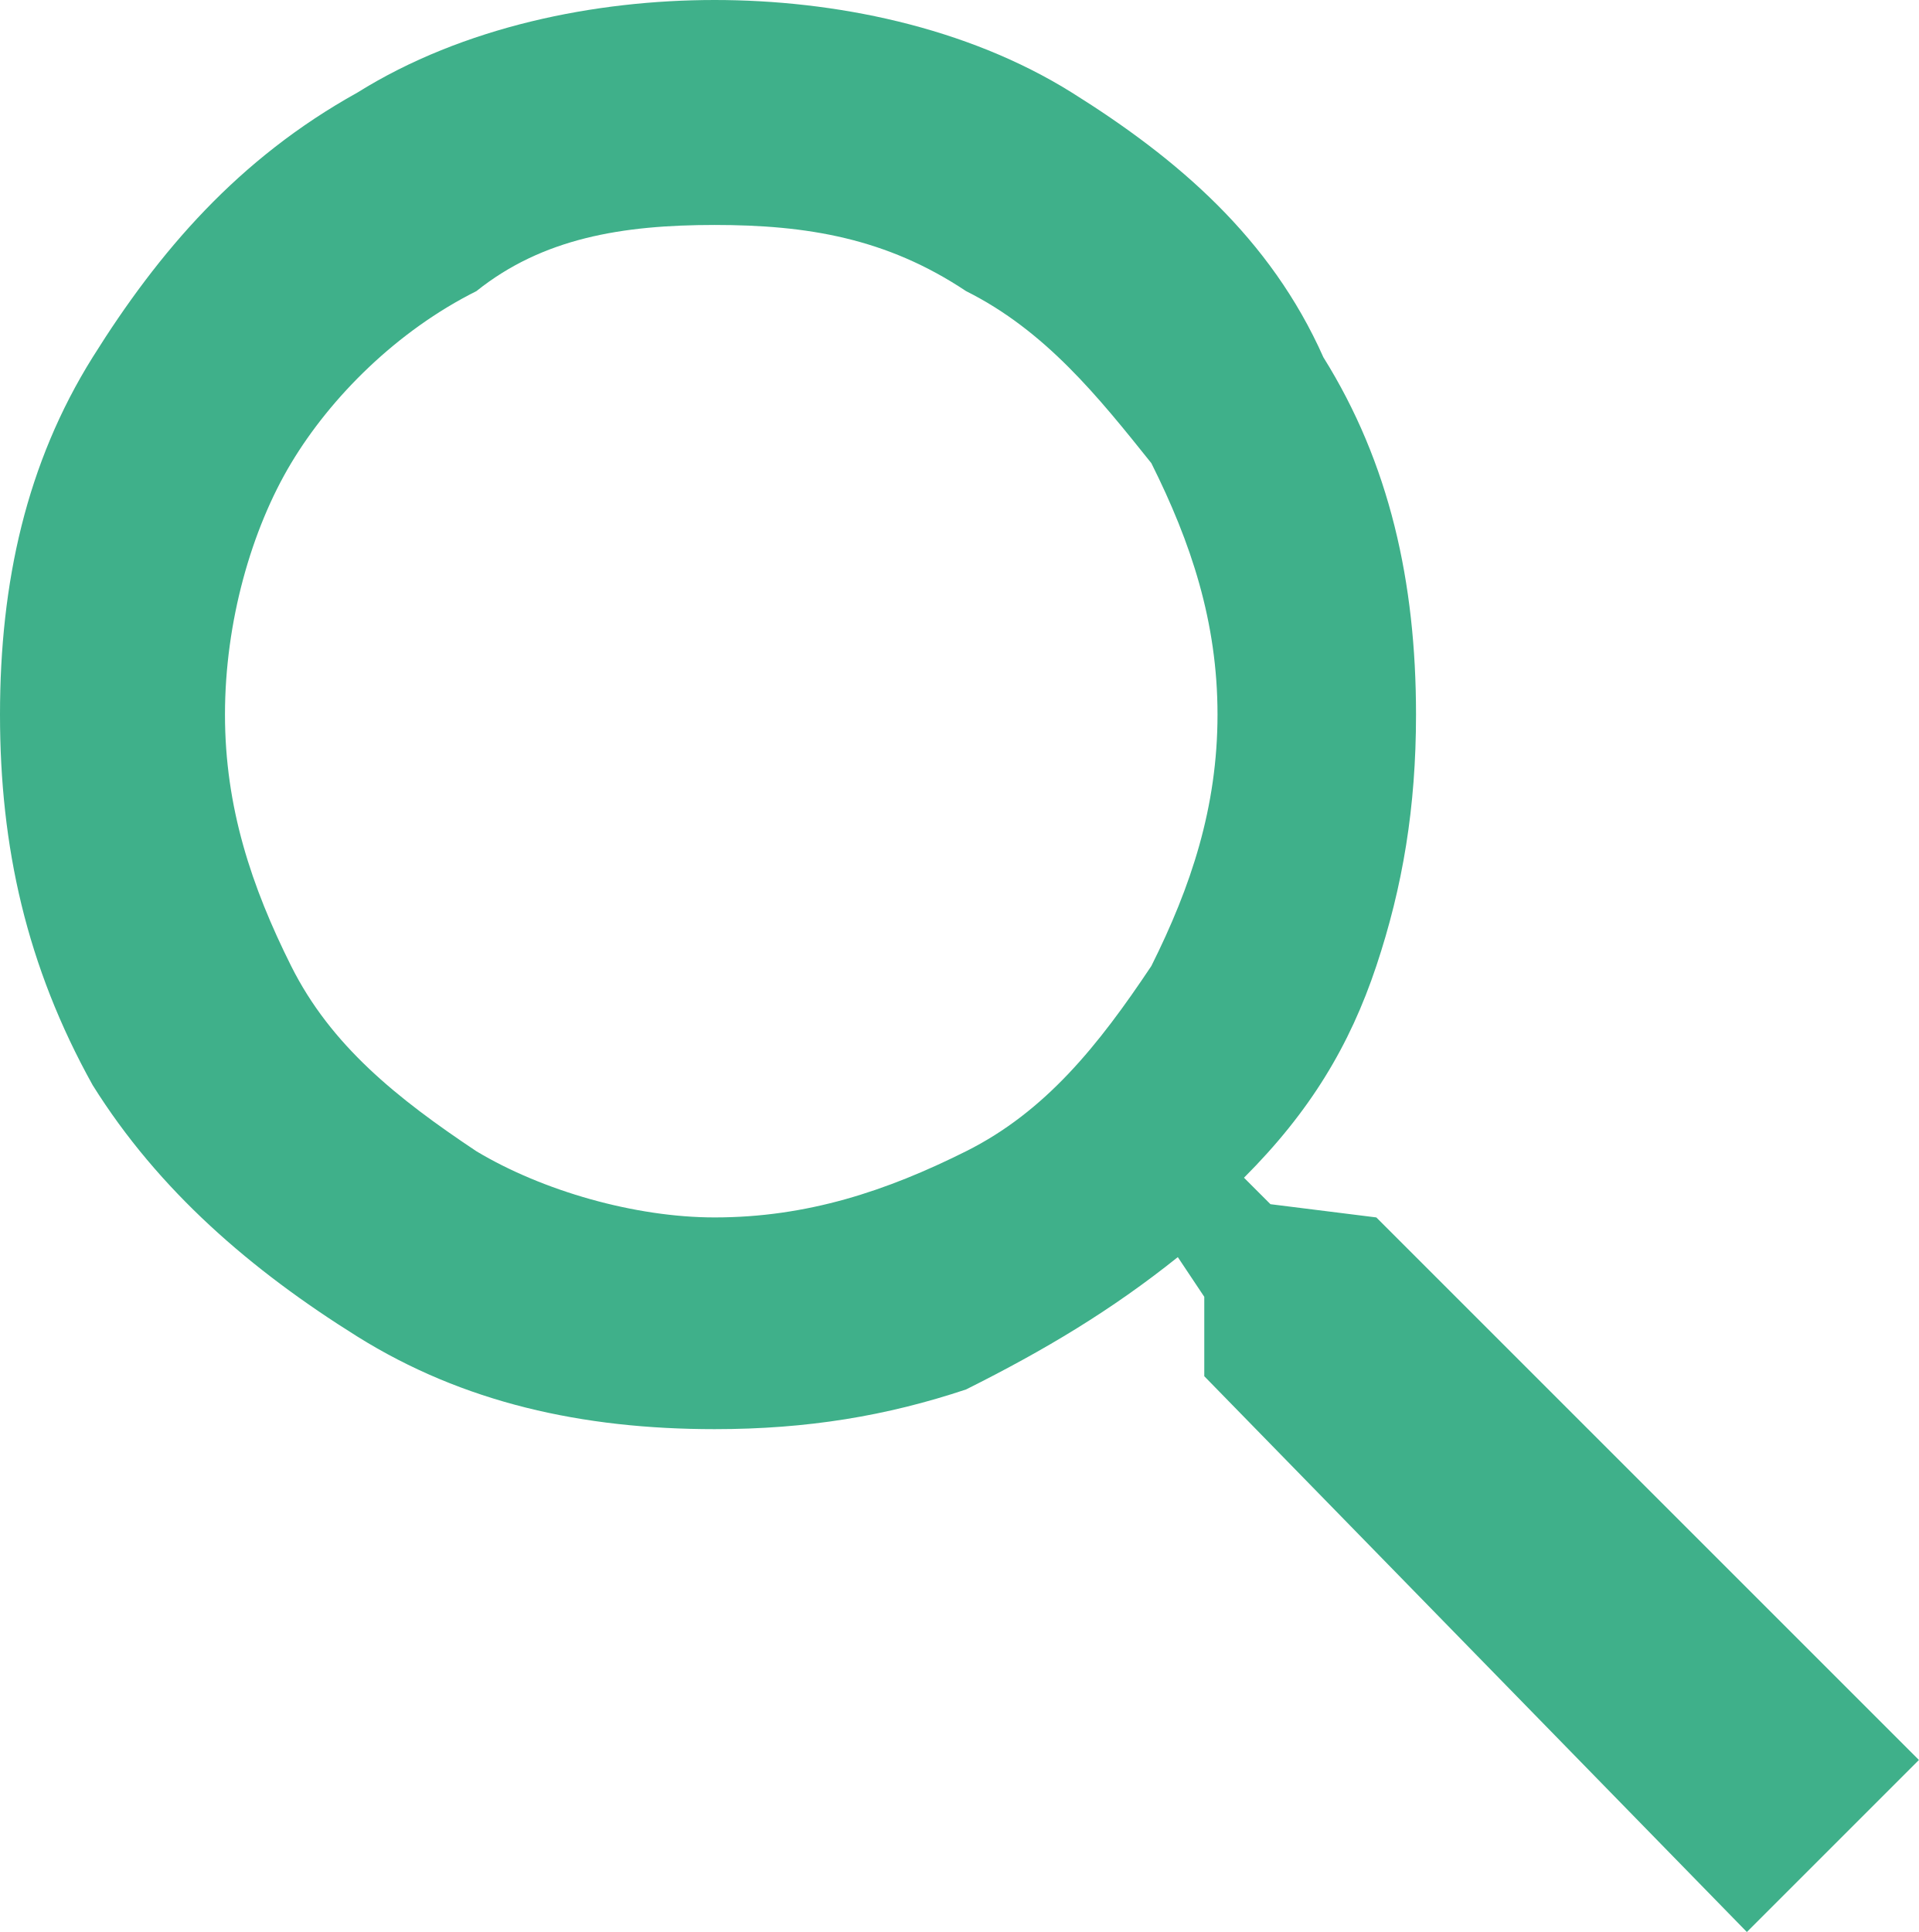
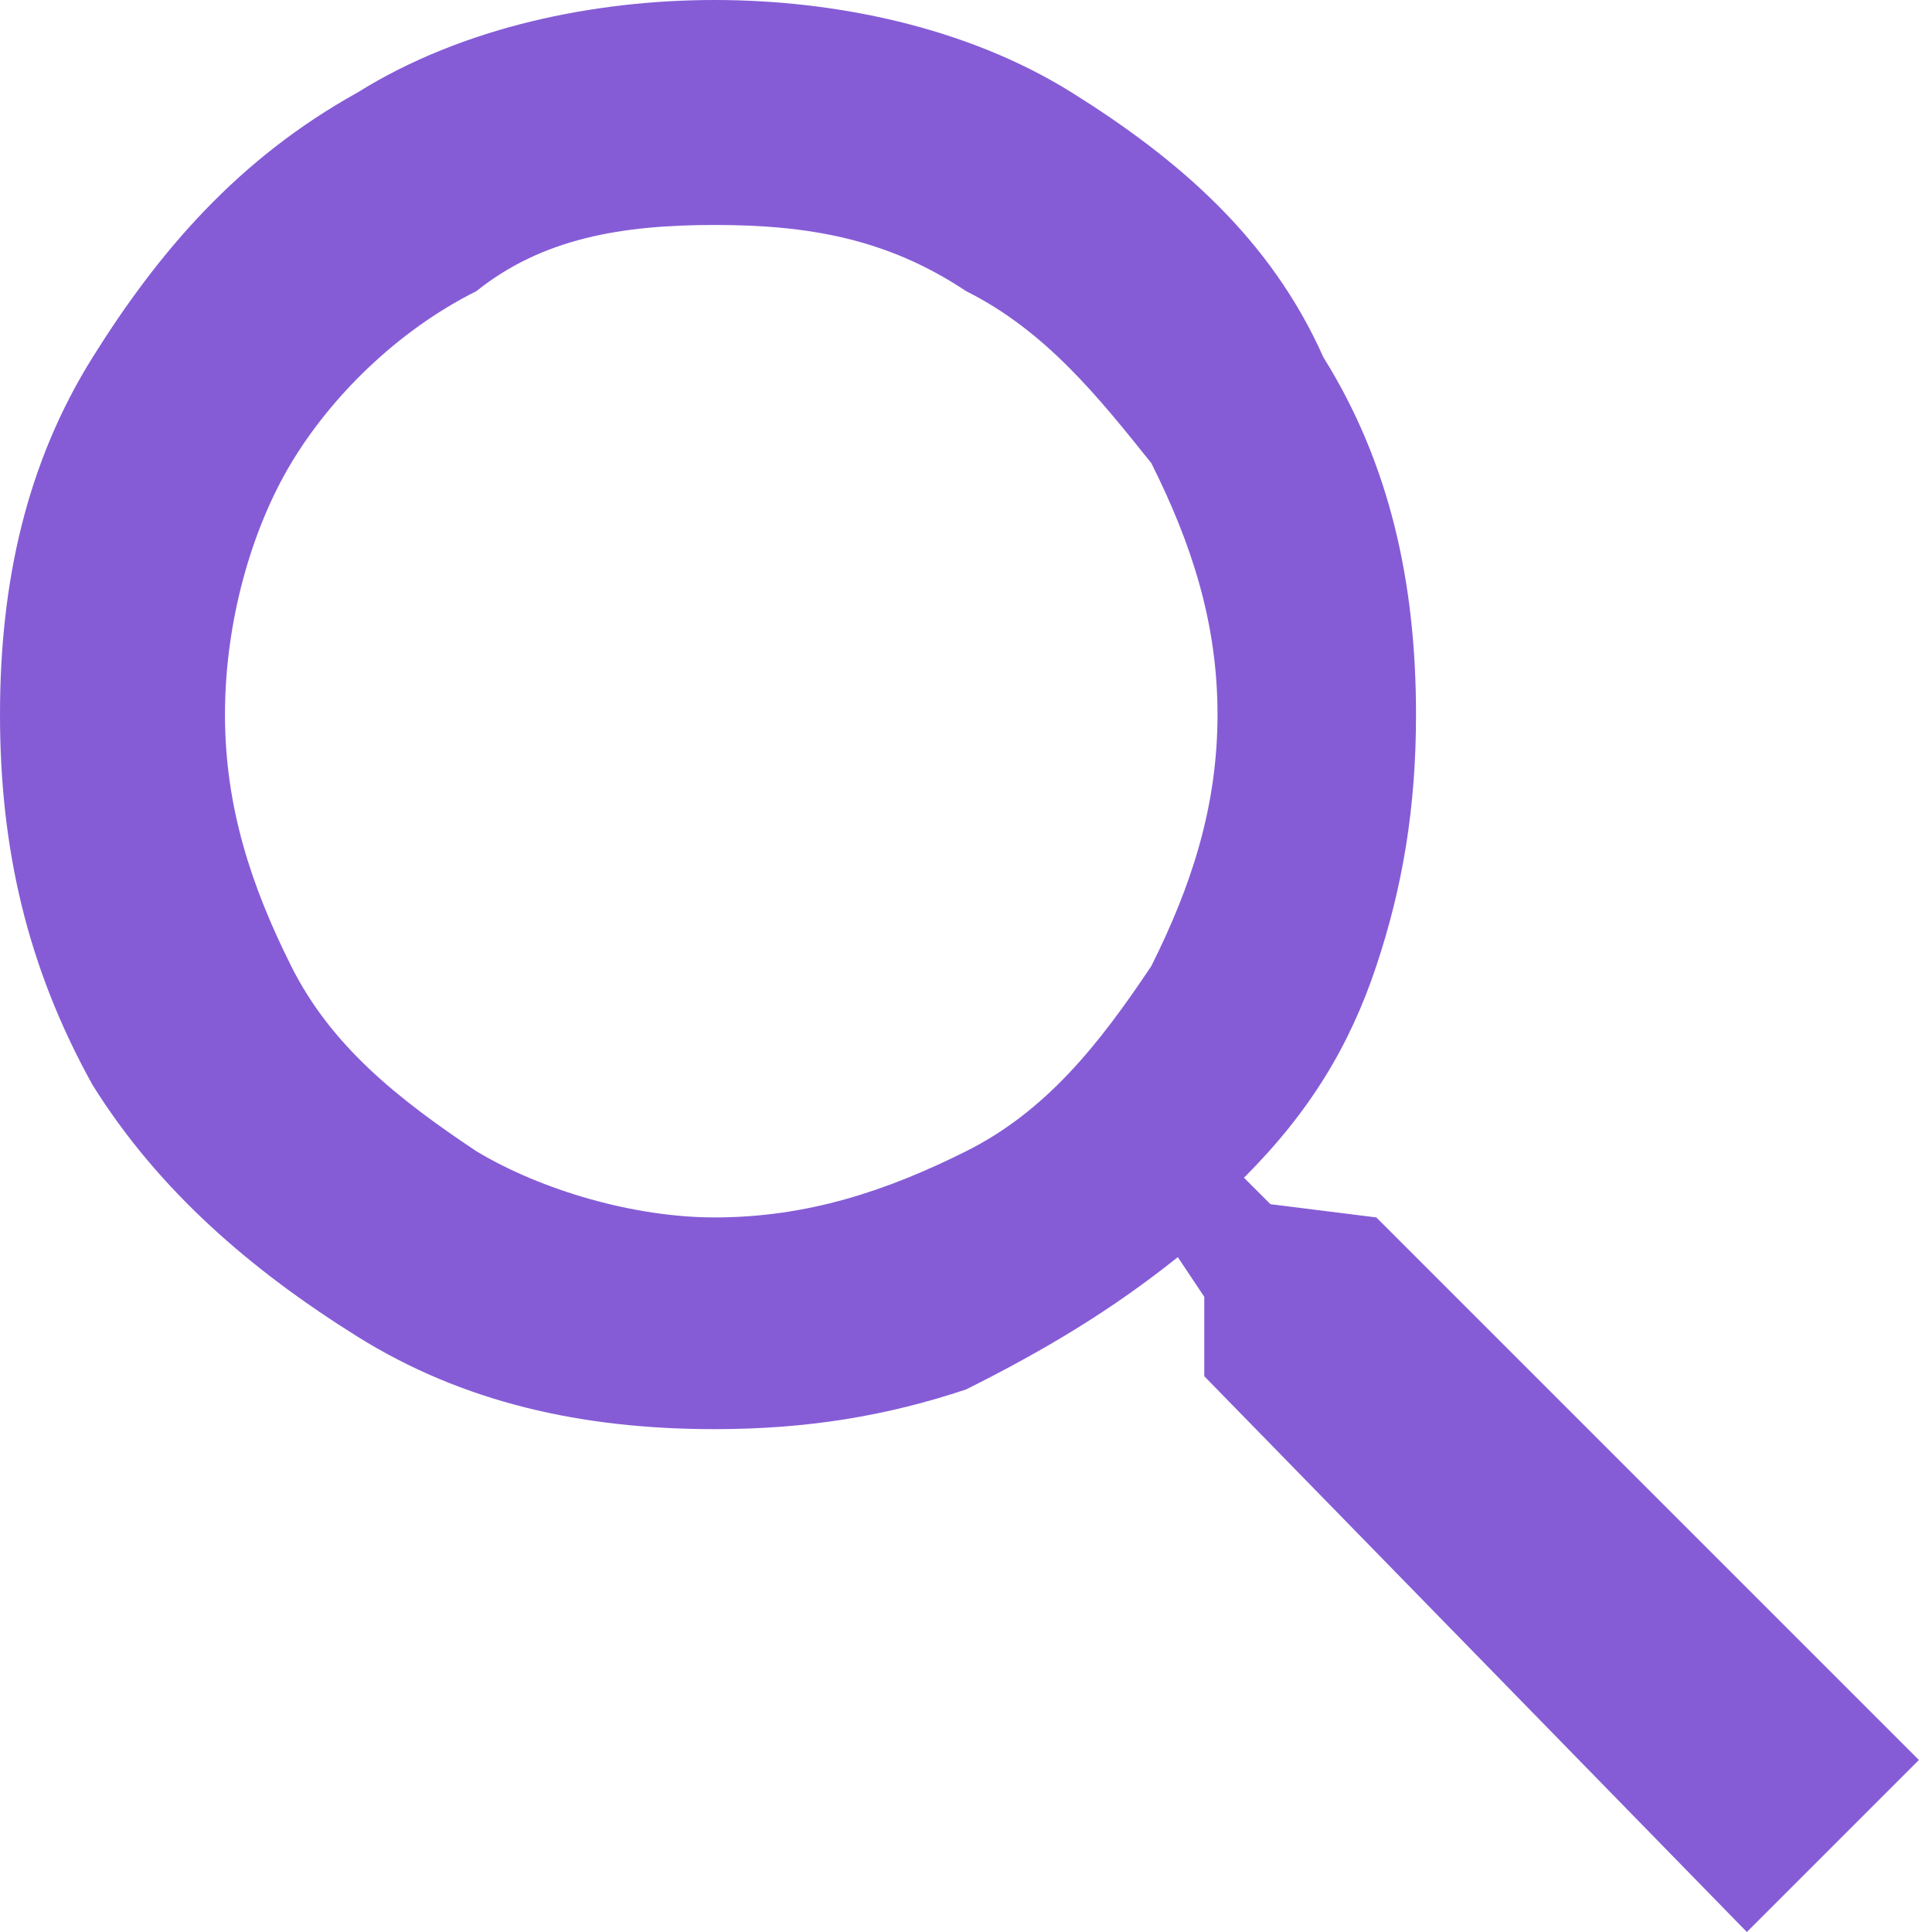
<svg xmlns="http://www.w3.org/2000/svg" width="14.5" height="14.6" viewBox="0 0 14.5 14.6">
-   <path fill="#3FB08A" d="M10.4 9.2l-.8-.1-.2-.2c.5-.5.8-1 1-1.6.2-.6.3-1.2.3-1.9 0-1-.2-1.9-.7-2.7-.4-.9-1.1-1.5-1.9-2C7.3.2 6.3 0 5.4 0c-.9 0-1.9.2-2.7.7-.9.5-1.5 1.2-2 2S0 4.4 0 5.4s.2 1.9.7 2.8c.5.8 1.2 1.4 2 1.9s1.7.7 2.7.7c.7 0 1.3-.1 1.9-.3.6-.3 1.1-.6 1.6-1l.2.3v.6l4.1 4.2 1.3-1.3-4.1-4.1zM8.7 7.3c-.4.6-.8 1.1-1.4 1.4-.6.3-1.2.5-1.9.5-.6 0-1.3-.2-1.8-.5-.6-.4-1.1-.8-1.4-1.4-.3-.6-.5-1.2-.5-1.9s.2-1.4.5-1.9.8-1 1.4-1.3c.5-.4 1.1-.5 1.8-.5s1.3.1 1.9.5c.6.3 1 .8 1.4 1.3.3.6.5 1.2.5 1.9S9 6.7 8.7 7.3z" />
+   <path fill="#855CD6" d="M10.4 9.2l-.8-.1-.2-.2c.5-.5.8-1 1-1.6.2-.6.3-1.2.3-1.9 0-1-.2-1.9-.7-2.7-.4-.9-1.1-1.5-1.9-2C7.3.2 6.3 0 5.4 0c-.9 0-1.9.2-2.7.7-.9.5-1.5 1.2-2 2S0 4.4 0 5.4s.2 1.9.7 2.8c.5.8 1.2 1.4 2 1.9s1.7.7 2.7.7c.7 0 1.3-.1 1.9-.3.6-.3 1.1-.6 1.6-1l.2.3v.6l4.1 4.2 1.3-1.3-4.1-4.1zM8.7 7.3c-.4.6-.8 1.1-1.4 1.4-.6.3-1.2.5-1.9.5-.6 0-1.3-.2-1.8-.5-.6-.4-1.1-.8-1.4-1.4-.3-.6-.5-1.2-.5-1.9s.2-1.4.5-1.9.8-1 1.4-1.3c.5-.4 1.1-.5 1.8-.5s1.3.1 1.9.5c.6.3 1 .8 1.4 1.3.3.6.5 1.2.5 1.9S9 6.7 8.7 7.3z" />
</svg>
